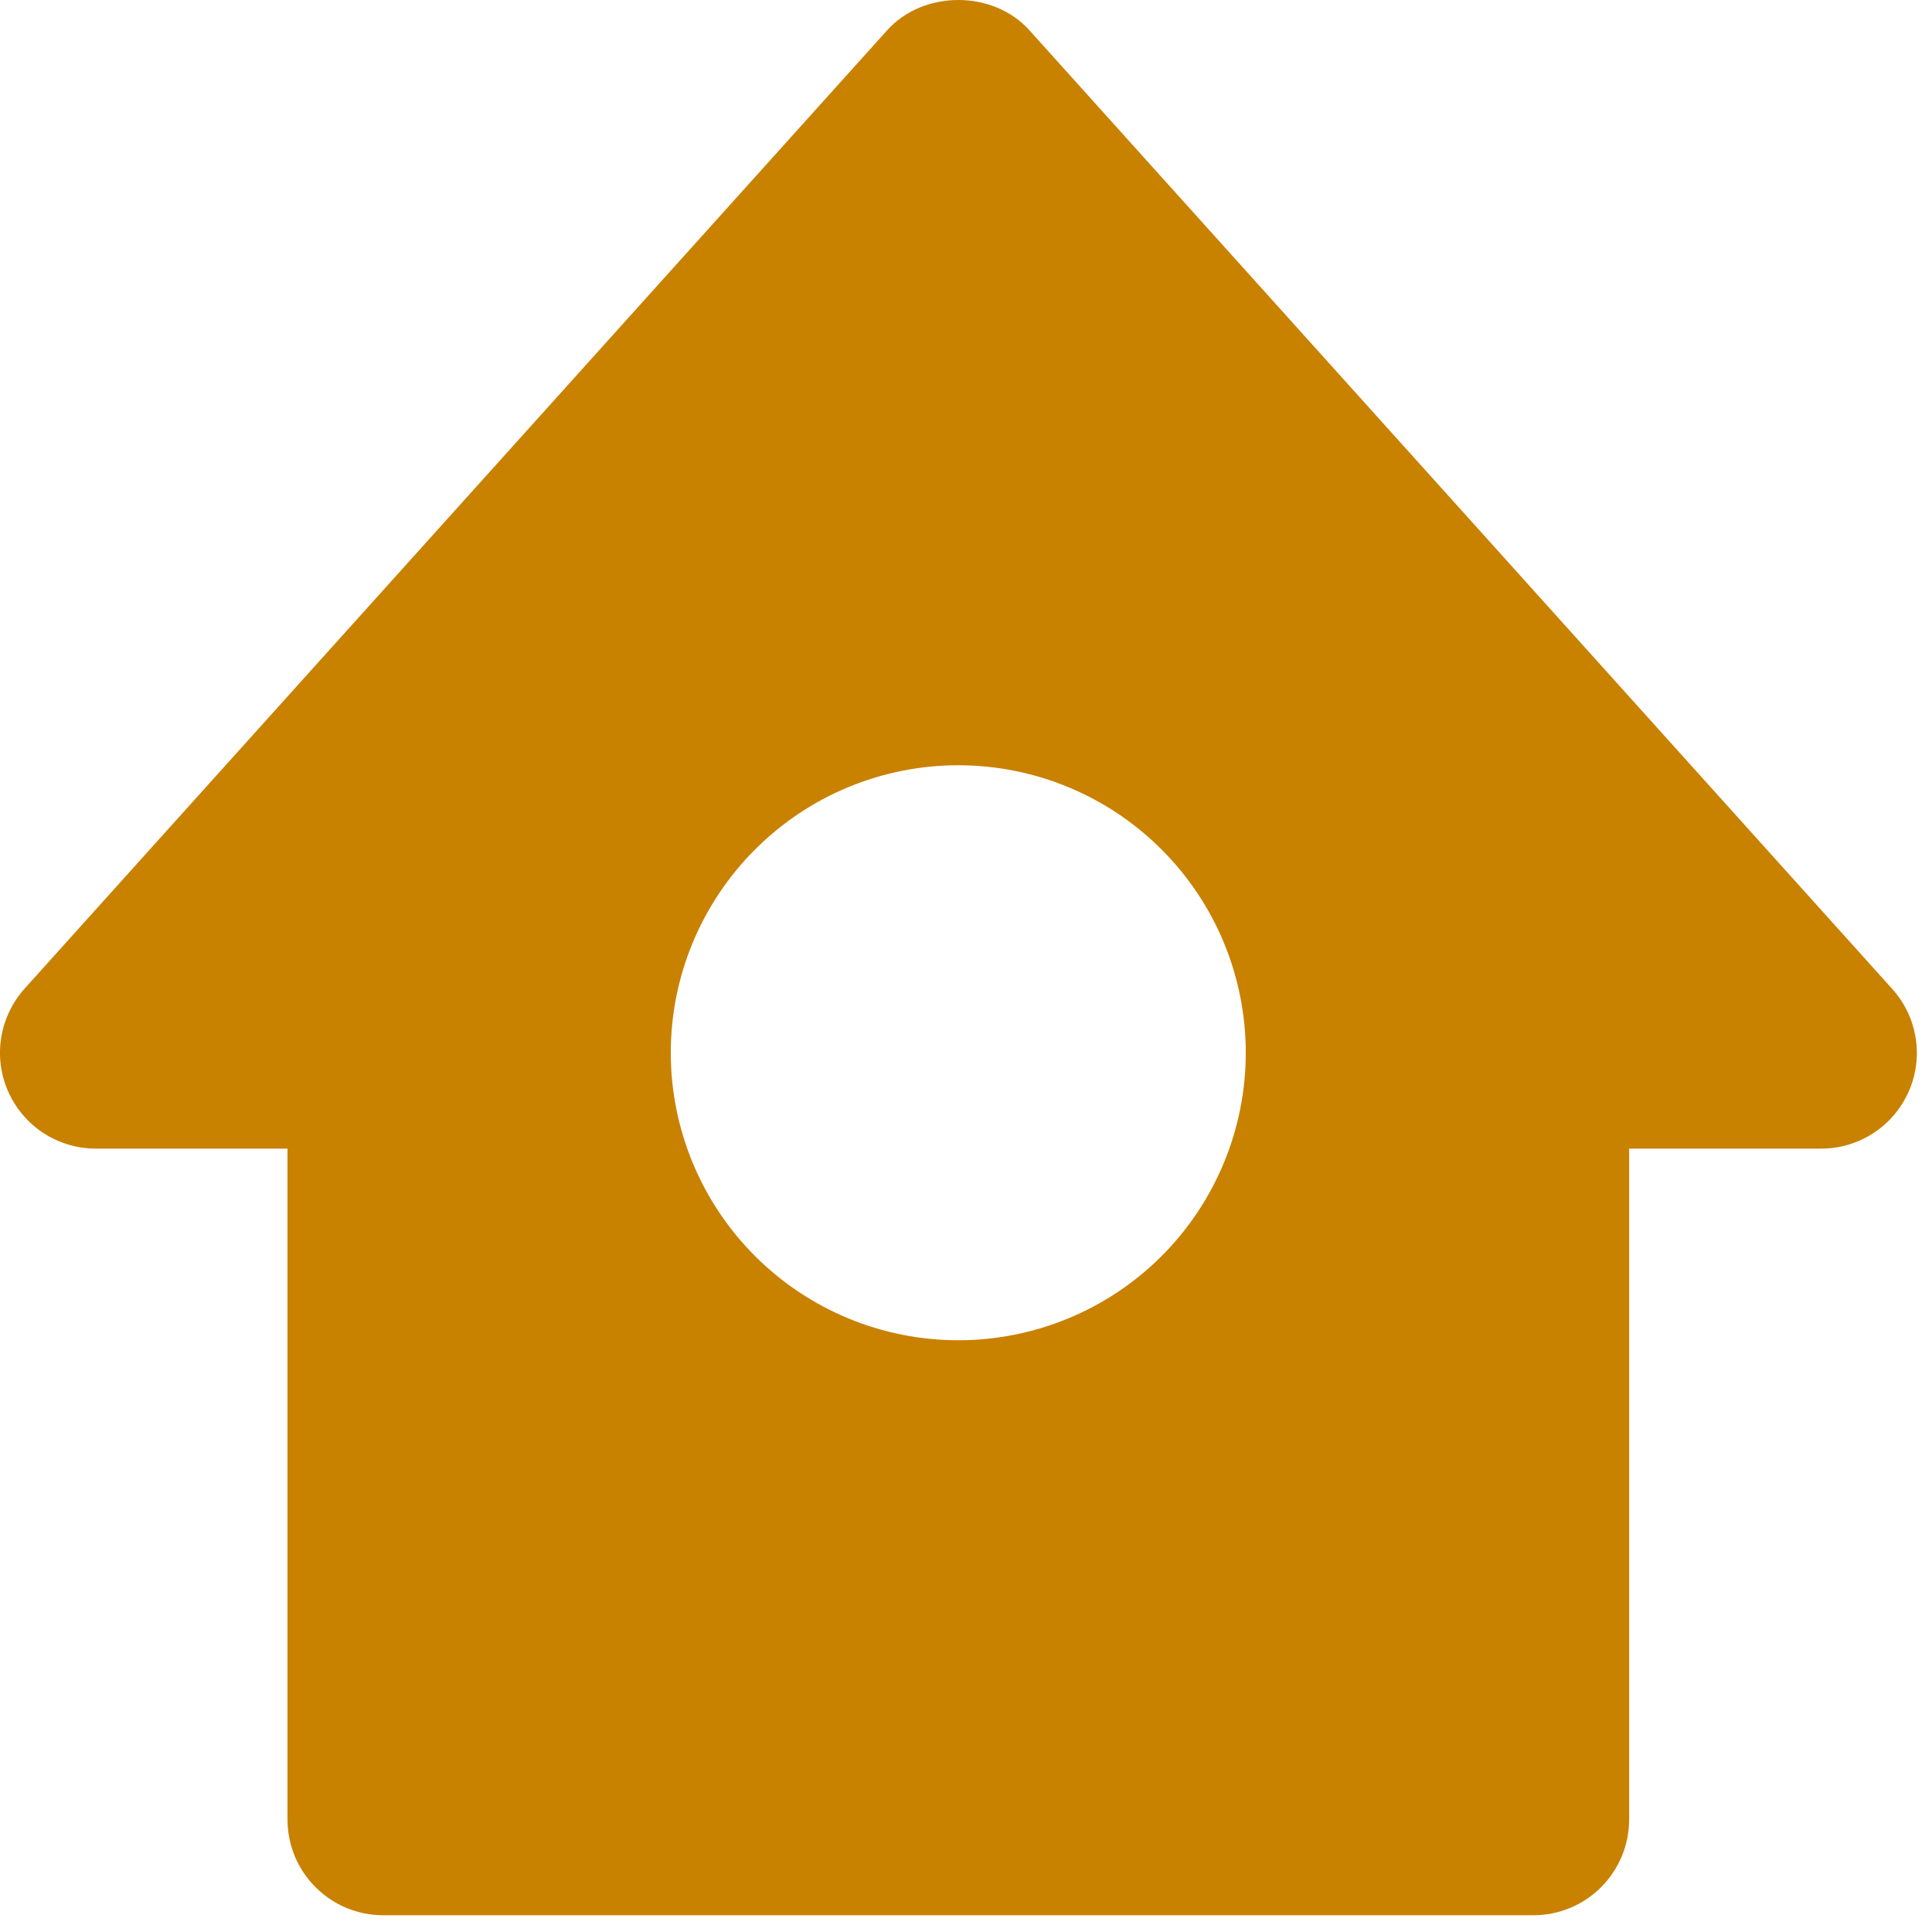
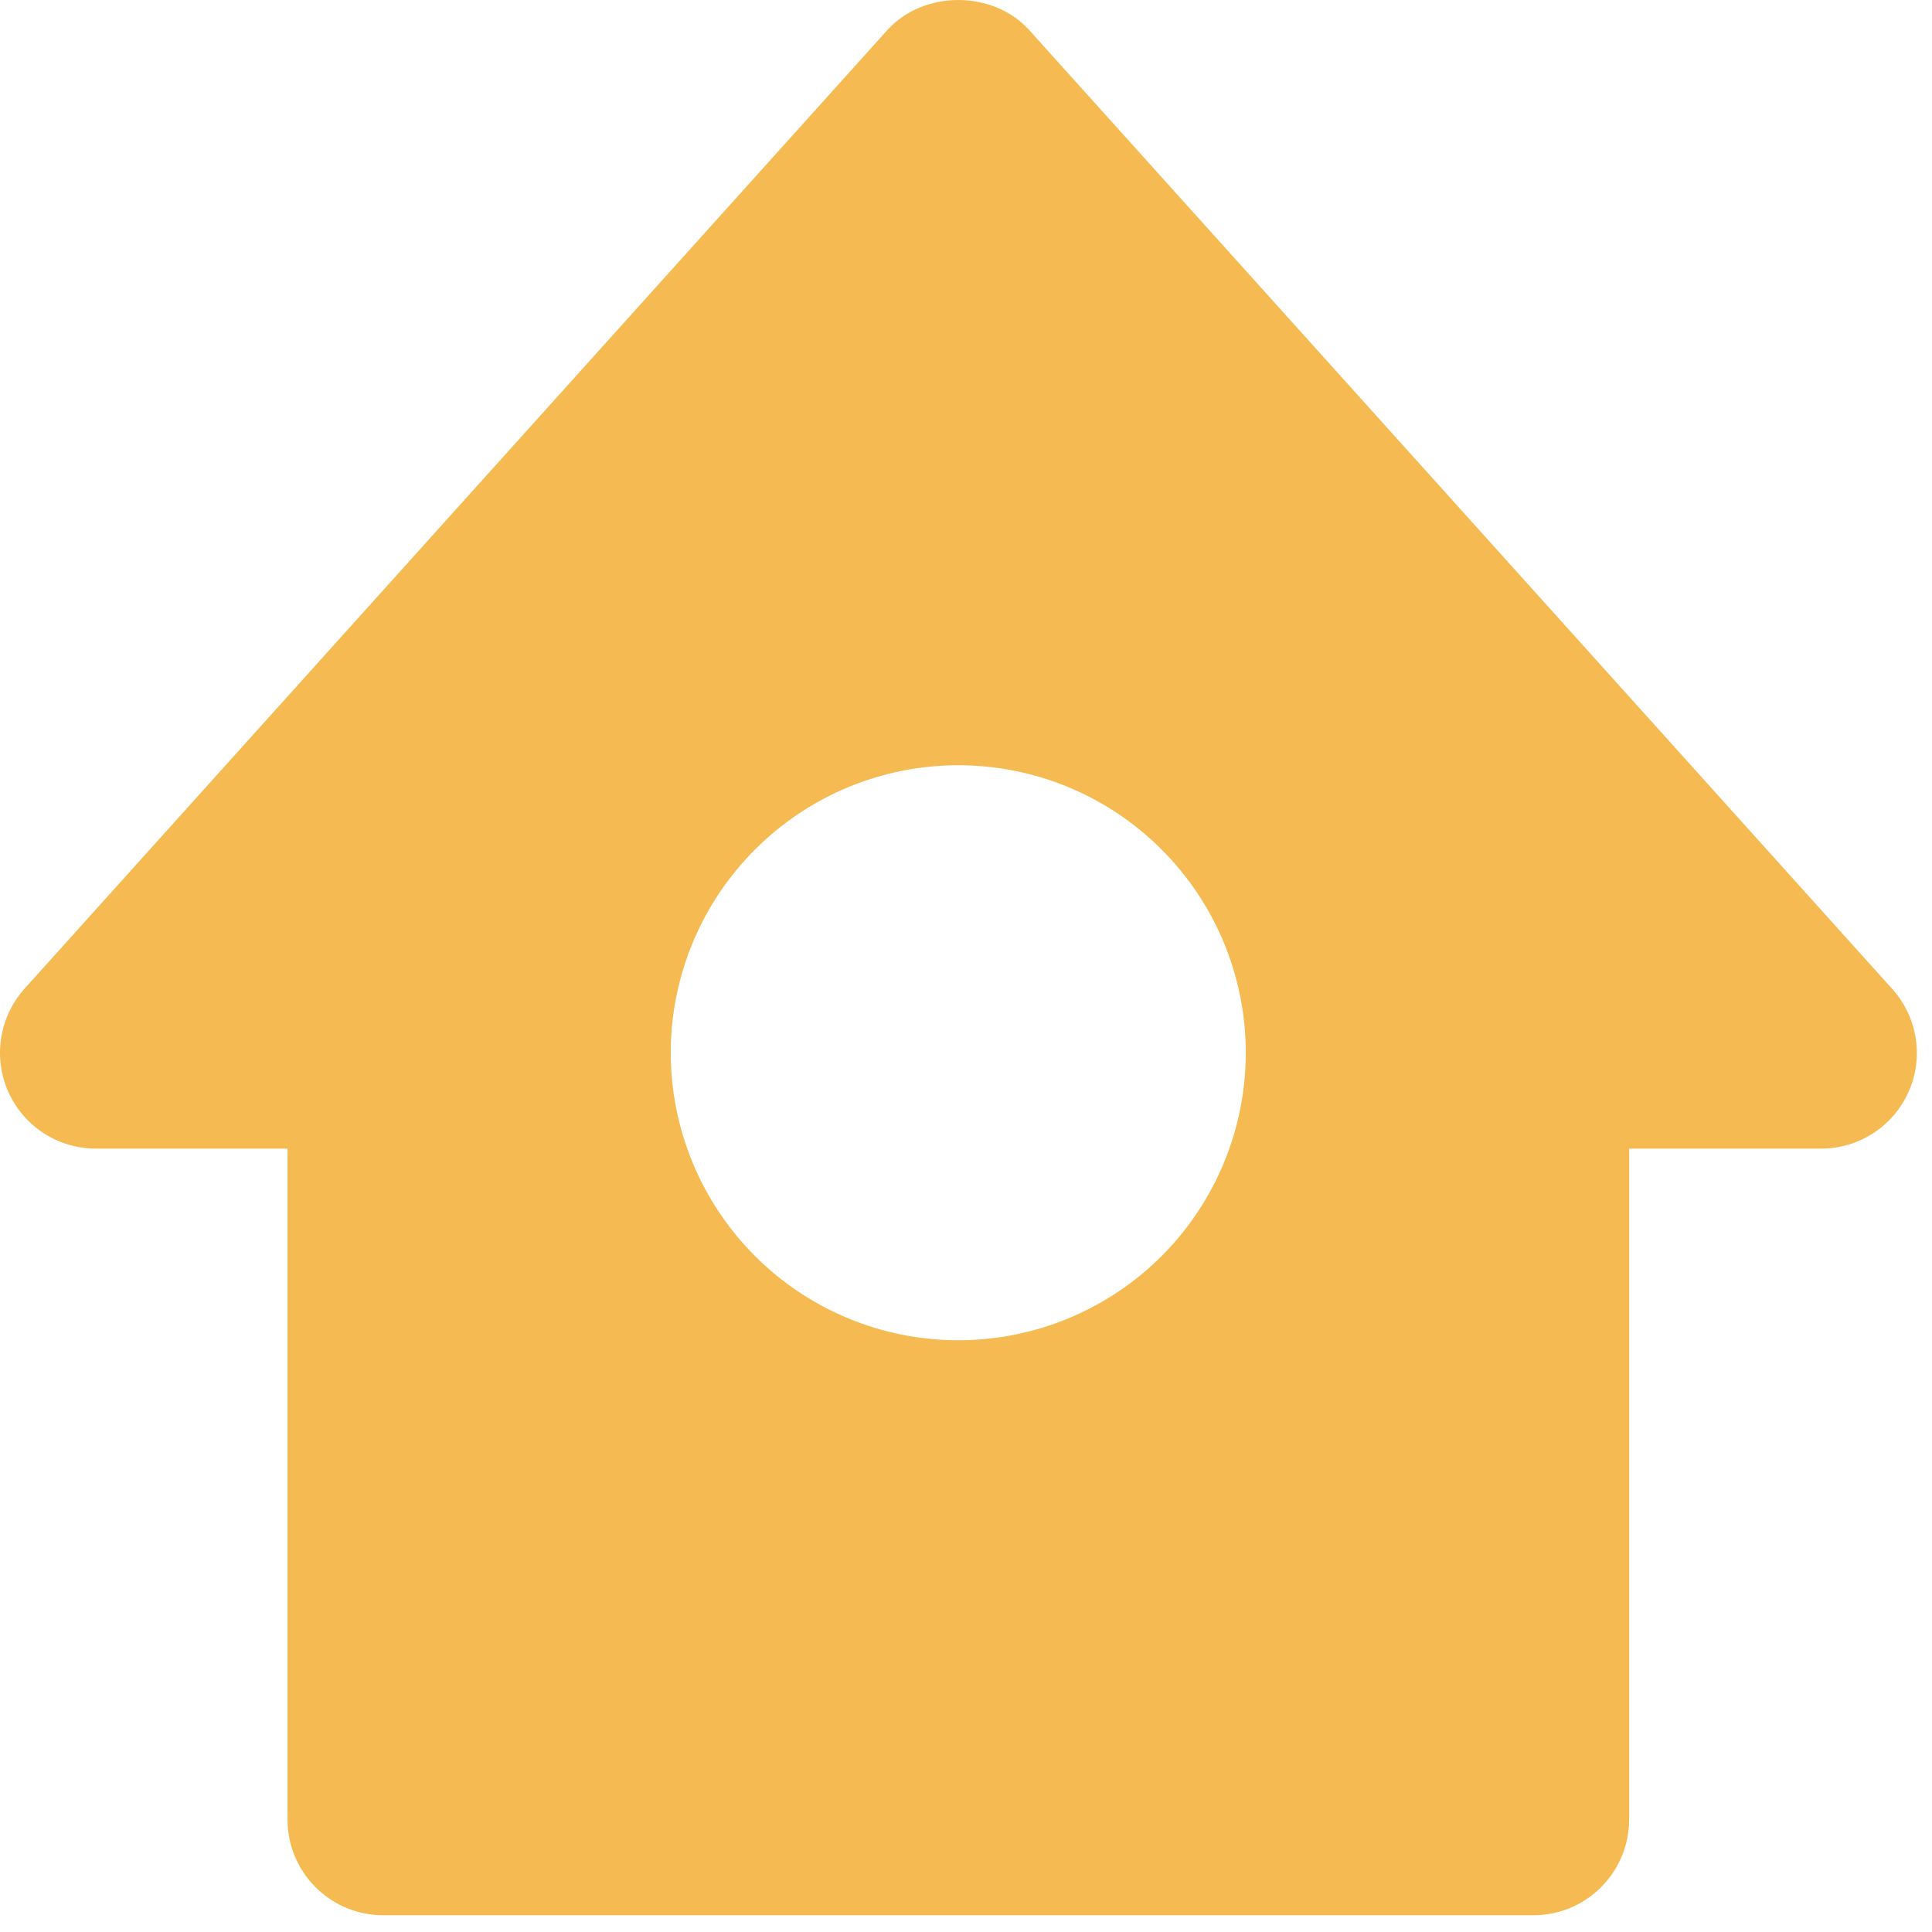
<svg xmlns="http://www.w3.org/2000/svg" width="21" height="21" viewBox="0 0 21 21" fill="none">
-   <path d="M20.565 10.746L11.19 0.33C10.796 -0.11 10.037 -0.11 9.642 0.33L0.267 10.746C0.133 10.896 0.044 11.082 0.013 11.28C-0.019 11.479 0.008 11.683 0.09 11.867C0.172 12.051 0.305 12.207 0.474 12.317C0.643 12.426 0.84 12.485 1.041 12.485H3.125V19.777C3.125 20.053 3.234 20.318 3.43 20.513C3.625 20.709 3.89 20.818 4.166 20.818H16.666C16.943 20.818 17.208 20.709 17.403 20.513C17.598 20.318 17.708 20.053 17.708 19.777V12.485H19.791C19.993 12.486 20.191 12.428 20.36 12.318C20.53 12.209 20.663 12.052 20.745 11.868C20.828 11.684 20.854 11.48 20.822 11.28C20.79 11.081 20.701 10.896 20.565 10.746V10.746ZM10.416 14.568C9.588 14.568 8.793 14.239 8.207 13.653C7.621 13.067 7.291 12.272 7.291 11.443C7.291 10.614 7.621 9.82 8.207 9.234C8.793 8.647 9.588 8.318 10.416 8.318C11.245 8.318 12.04 8.647 12.626 9.234C13.212 9.82 13.541 10.614 13.541 11.443C13.541 12.272 13.212 13.067 12.626 13.653C12.04 14.239 11.245 14.568 10.416 14.568Z" fill="#C98100" />
+   <path d="M20.565 10.746L11.19 0.33C10.796 -0.11 10.037 -0.11 9.642 0.33L0.267 10.746C0.133 10.896 0.044 11.082 0.013 11.28C-0.019 11.479 0.008 11.683 0.09 11.867C0.172 12.051 0.305 12.207 0.474 12.317C0.643 12.426 0.84 12.485 1.041 12.485H3.125V19.777C3.125 20.053 3.234 20.318 3.43 20.513C3.625 20.709 3.89 20.818 4.166 20.818H16.666C16.943 20.818 17.208 20.709 17.403 20.513C17.598 20.318 17.708 20.053 17.708 19.777V12.485H19.791C19.993 12.486 20.191 12.428 20.36 12.318C20.53 12.209 20.663 12.052 20.745 11.868C20.828 11.684 20.854 11.48 20.822 11.28C20.79 11.081 20.701 10.896 20.565 10.746V10.746ZM10.416 14.568C9.588 14.568 8.793 14.239 8.207 13.653C7.621 13.067 7.291 12.272 7.291 11.443C7.291 10.614 7.621 9.82 8.207 9.234C8.793 8.647 9.588 8.318 10.416 8.318C11.245 8.318 12.04 8.647 12.626 9.234C13.212 9.82 13.541 10.614 13.541 11.443C13.541 12.272 13.212 13.067 12.626 13.653C12.04 14.239 11.245 14.568 10.416 14.568Z" fill="#F5BB52" />
</svg>
